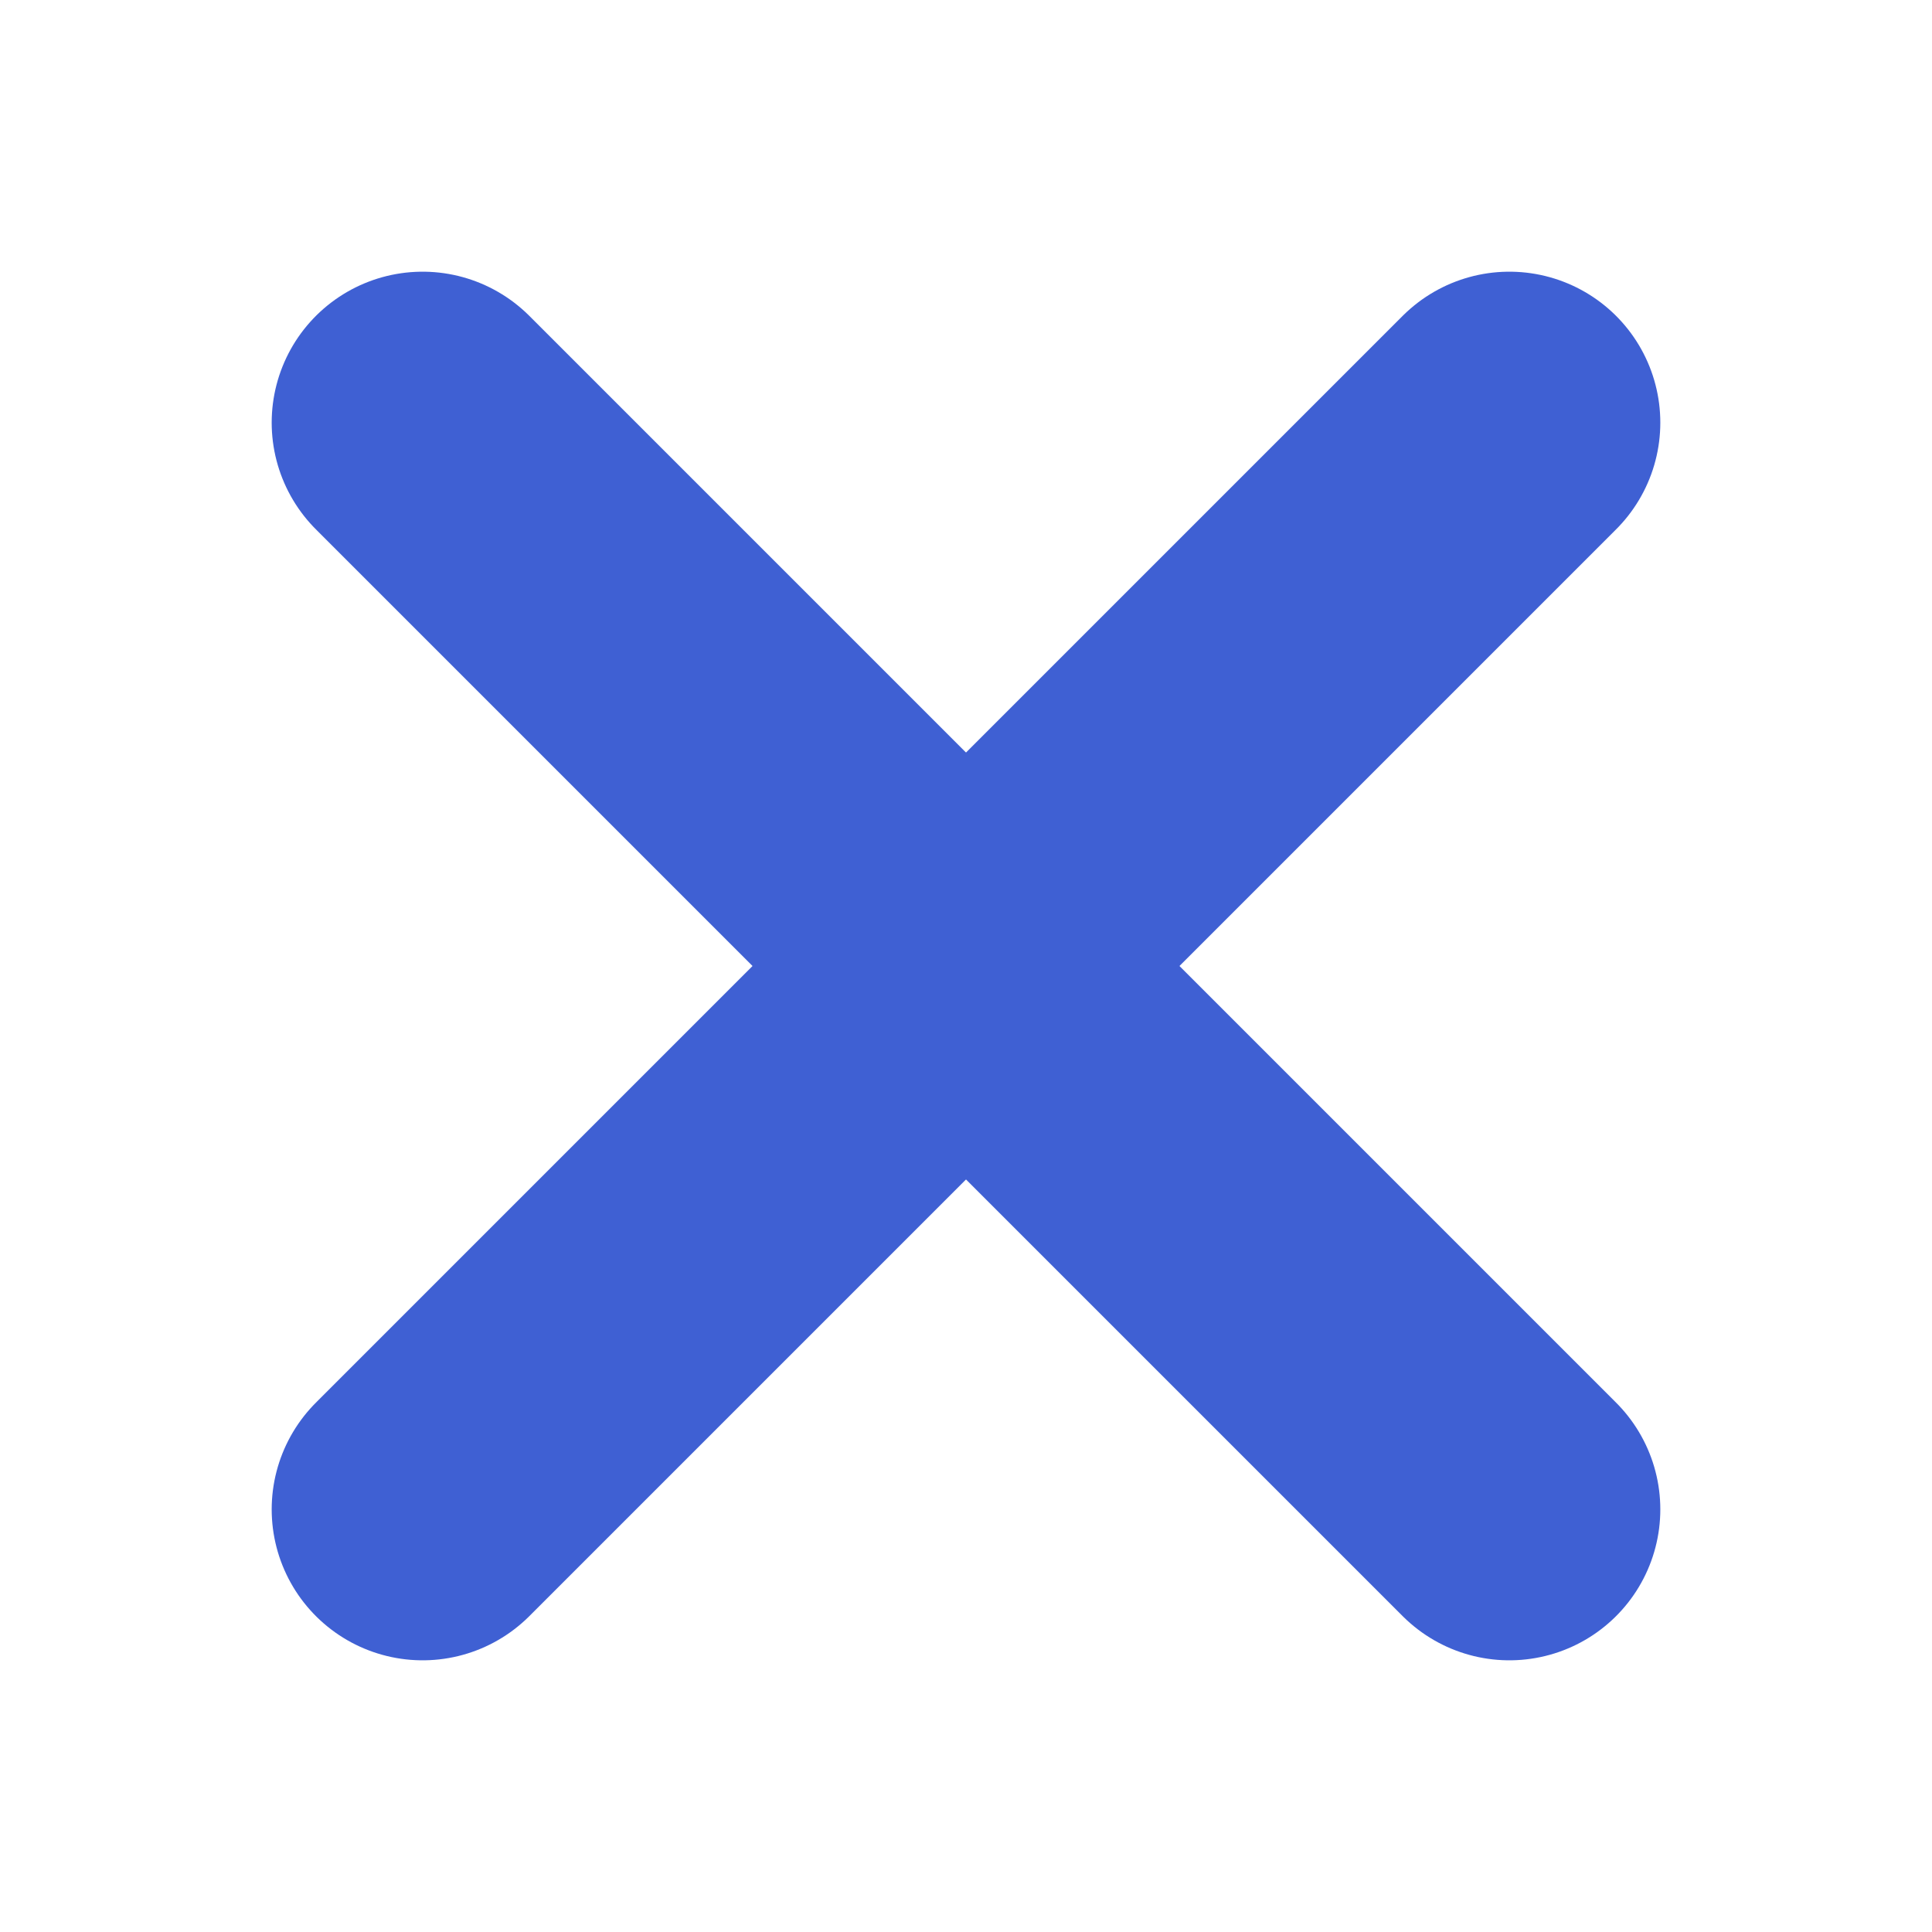
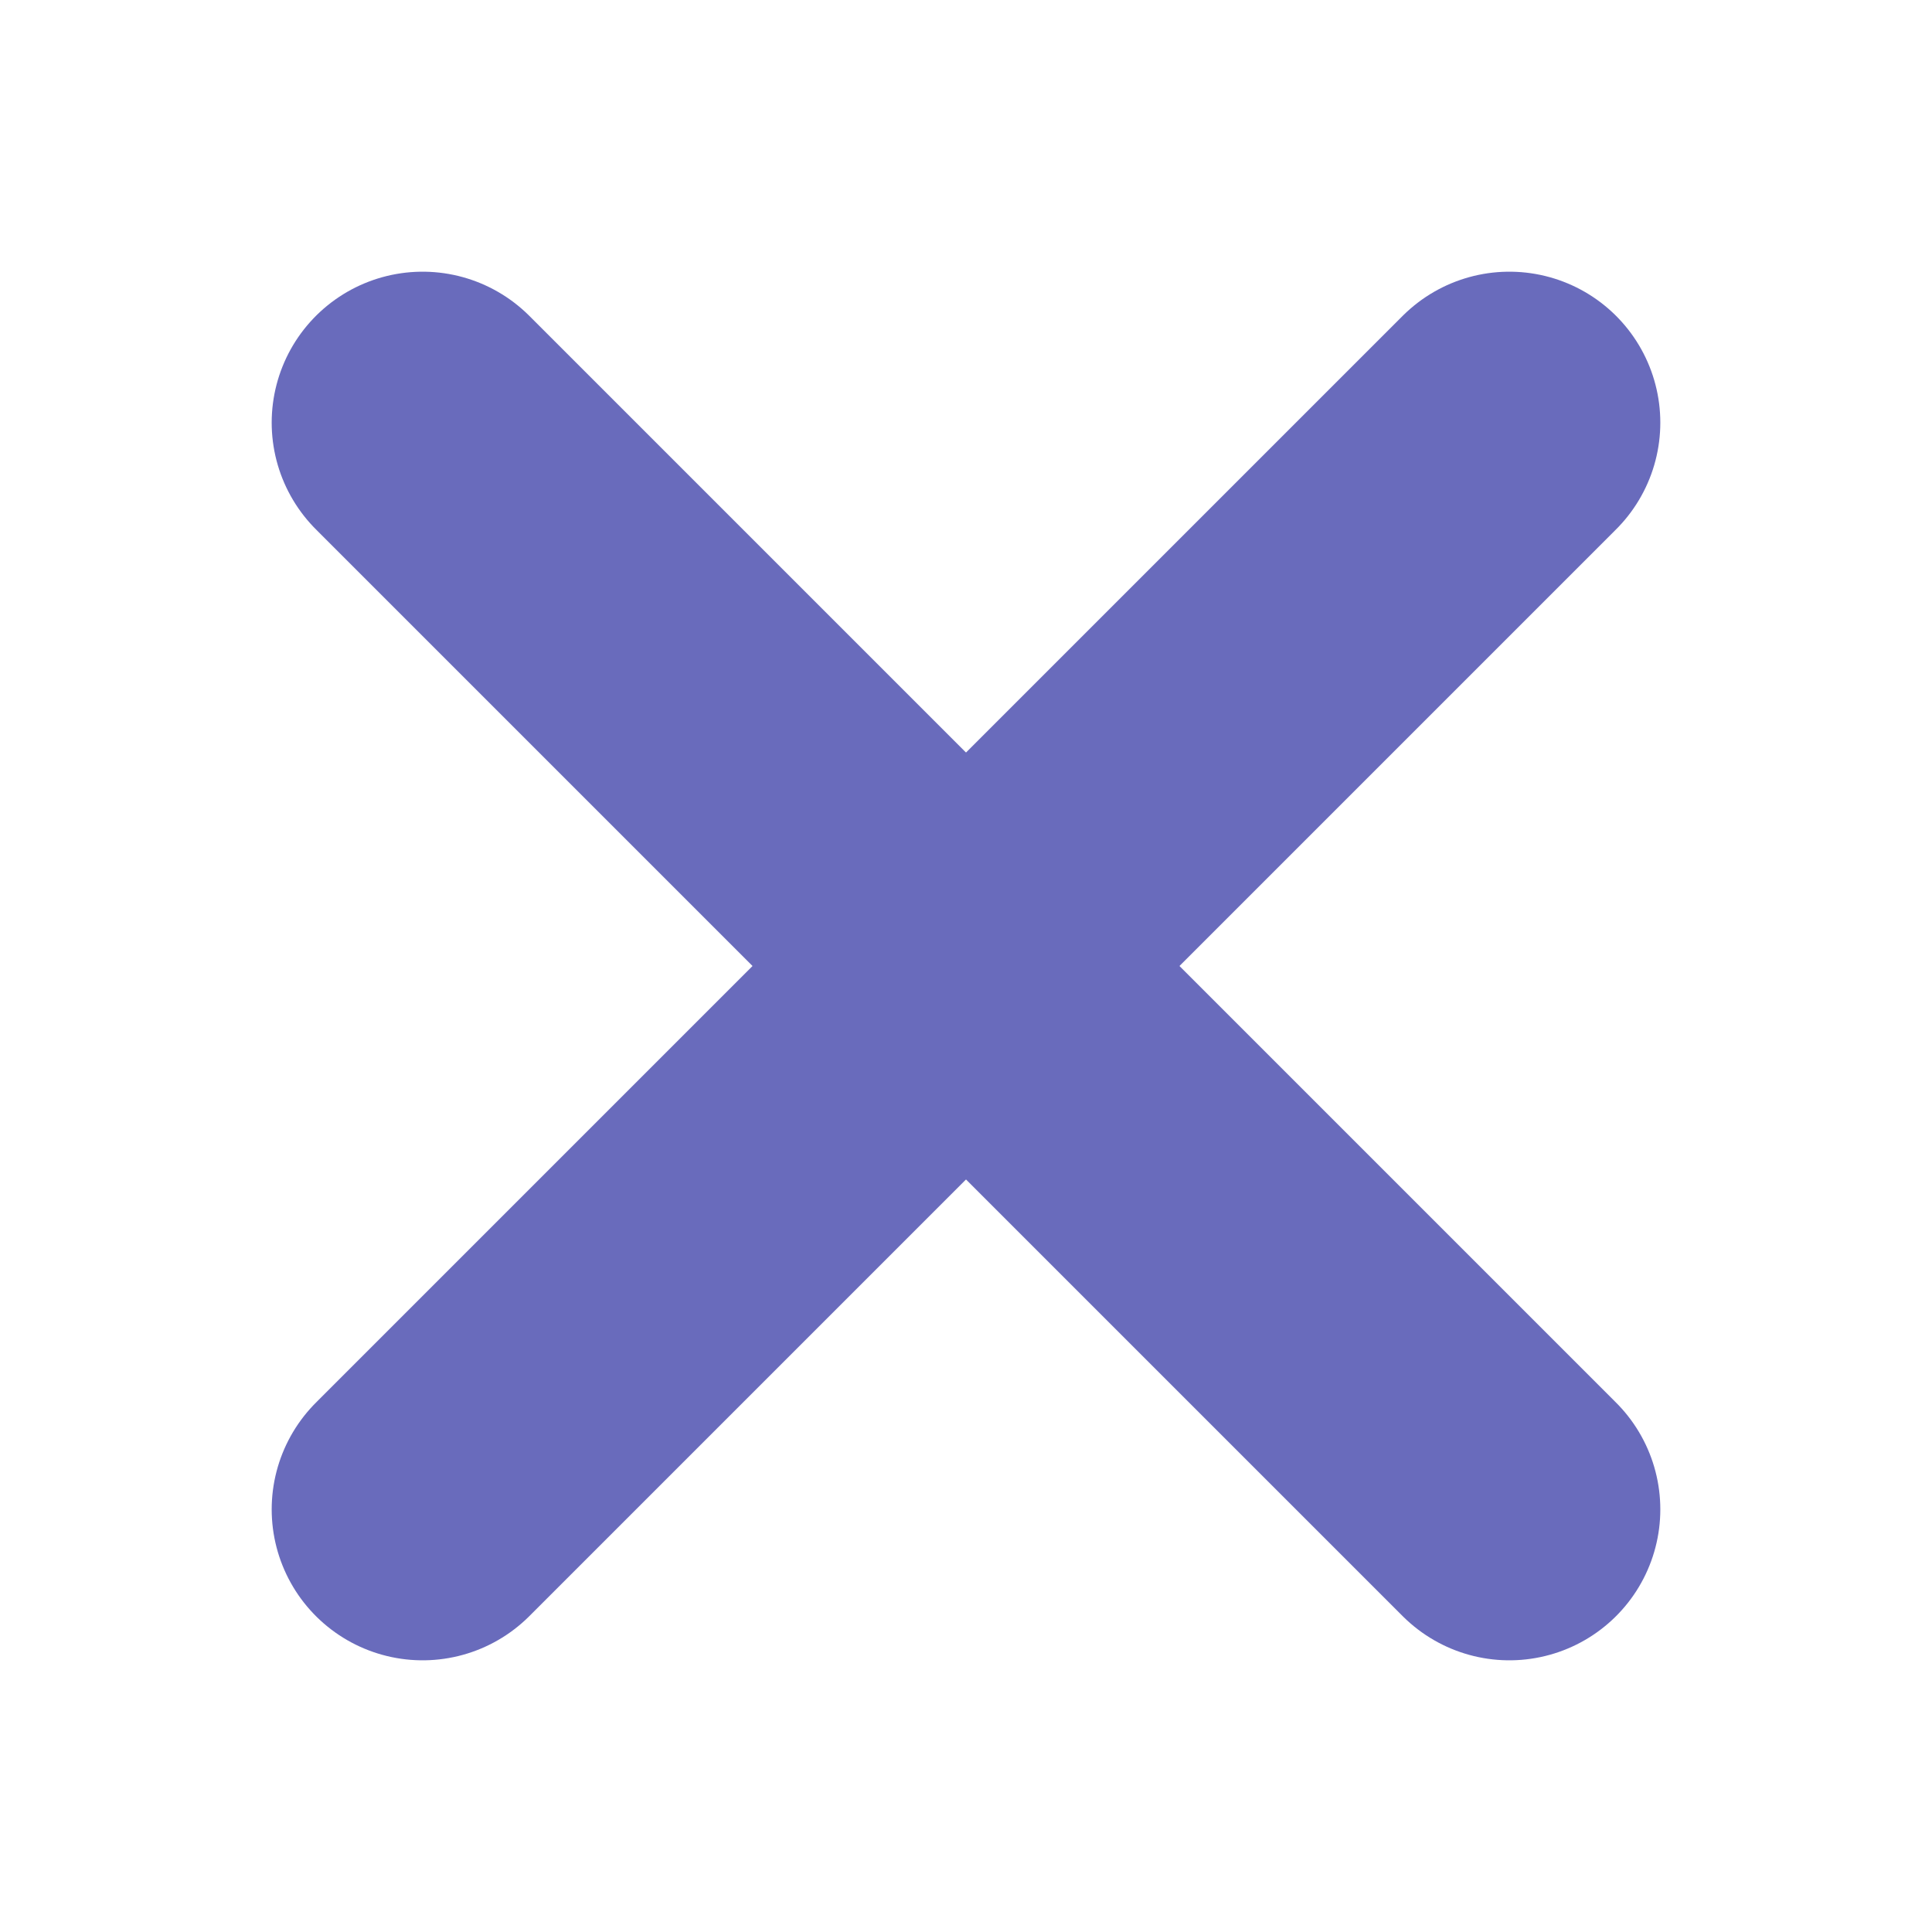
<svg xmlns="http://www.w3.org/2000/svg" viewBox="0 0 32 32">
  <defs>
-     <style>.cls-1{fill:none;stroke:#3f60d3;stroke-linecap:round;stroke-linejoin:round;stroke-width:5px;}</style>
+     <style>.cls-1{fill:none;stroke:#696bbc;stroke-linecap:round;stroke-linejoin:round;stroke-width:5px;}</style>
  </defs>
  <g id="cross">
    <line class="cls-1" x1="7" x2="25" y1="7" y2="25" />
    <line class="cls-1" x1="7" x2="25" y1="25" y2="7" />
  </g>
</svg>
